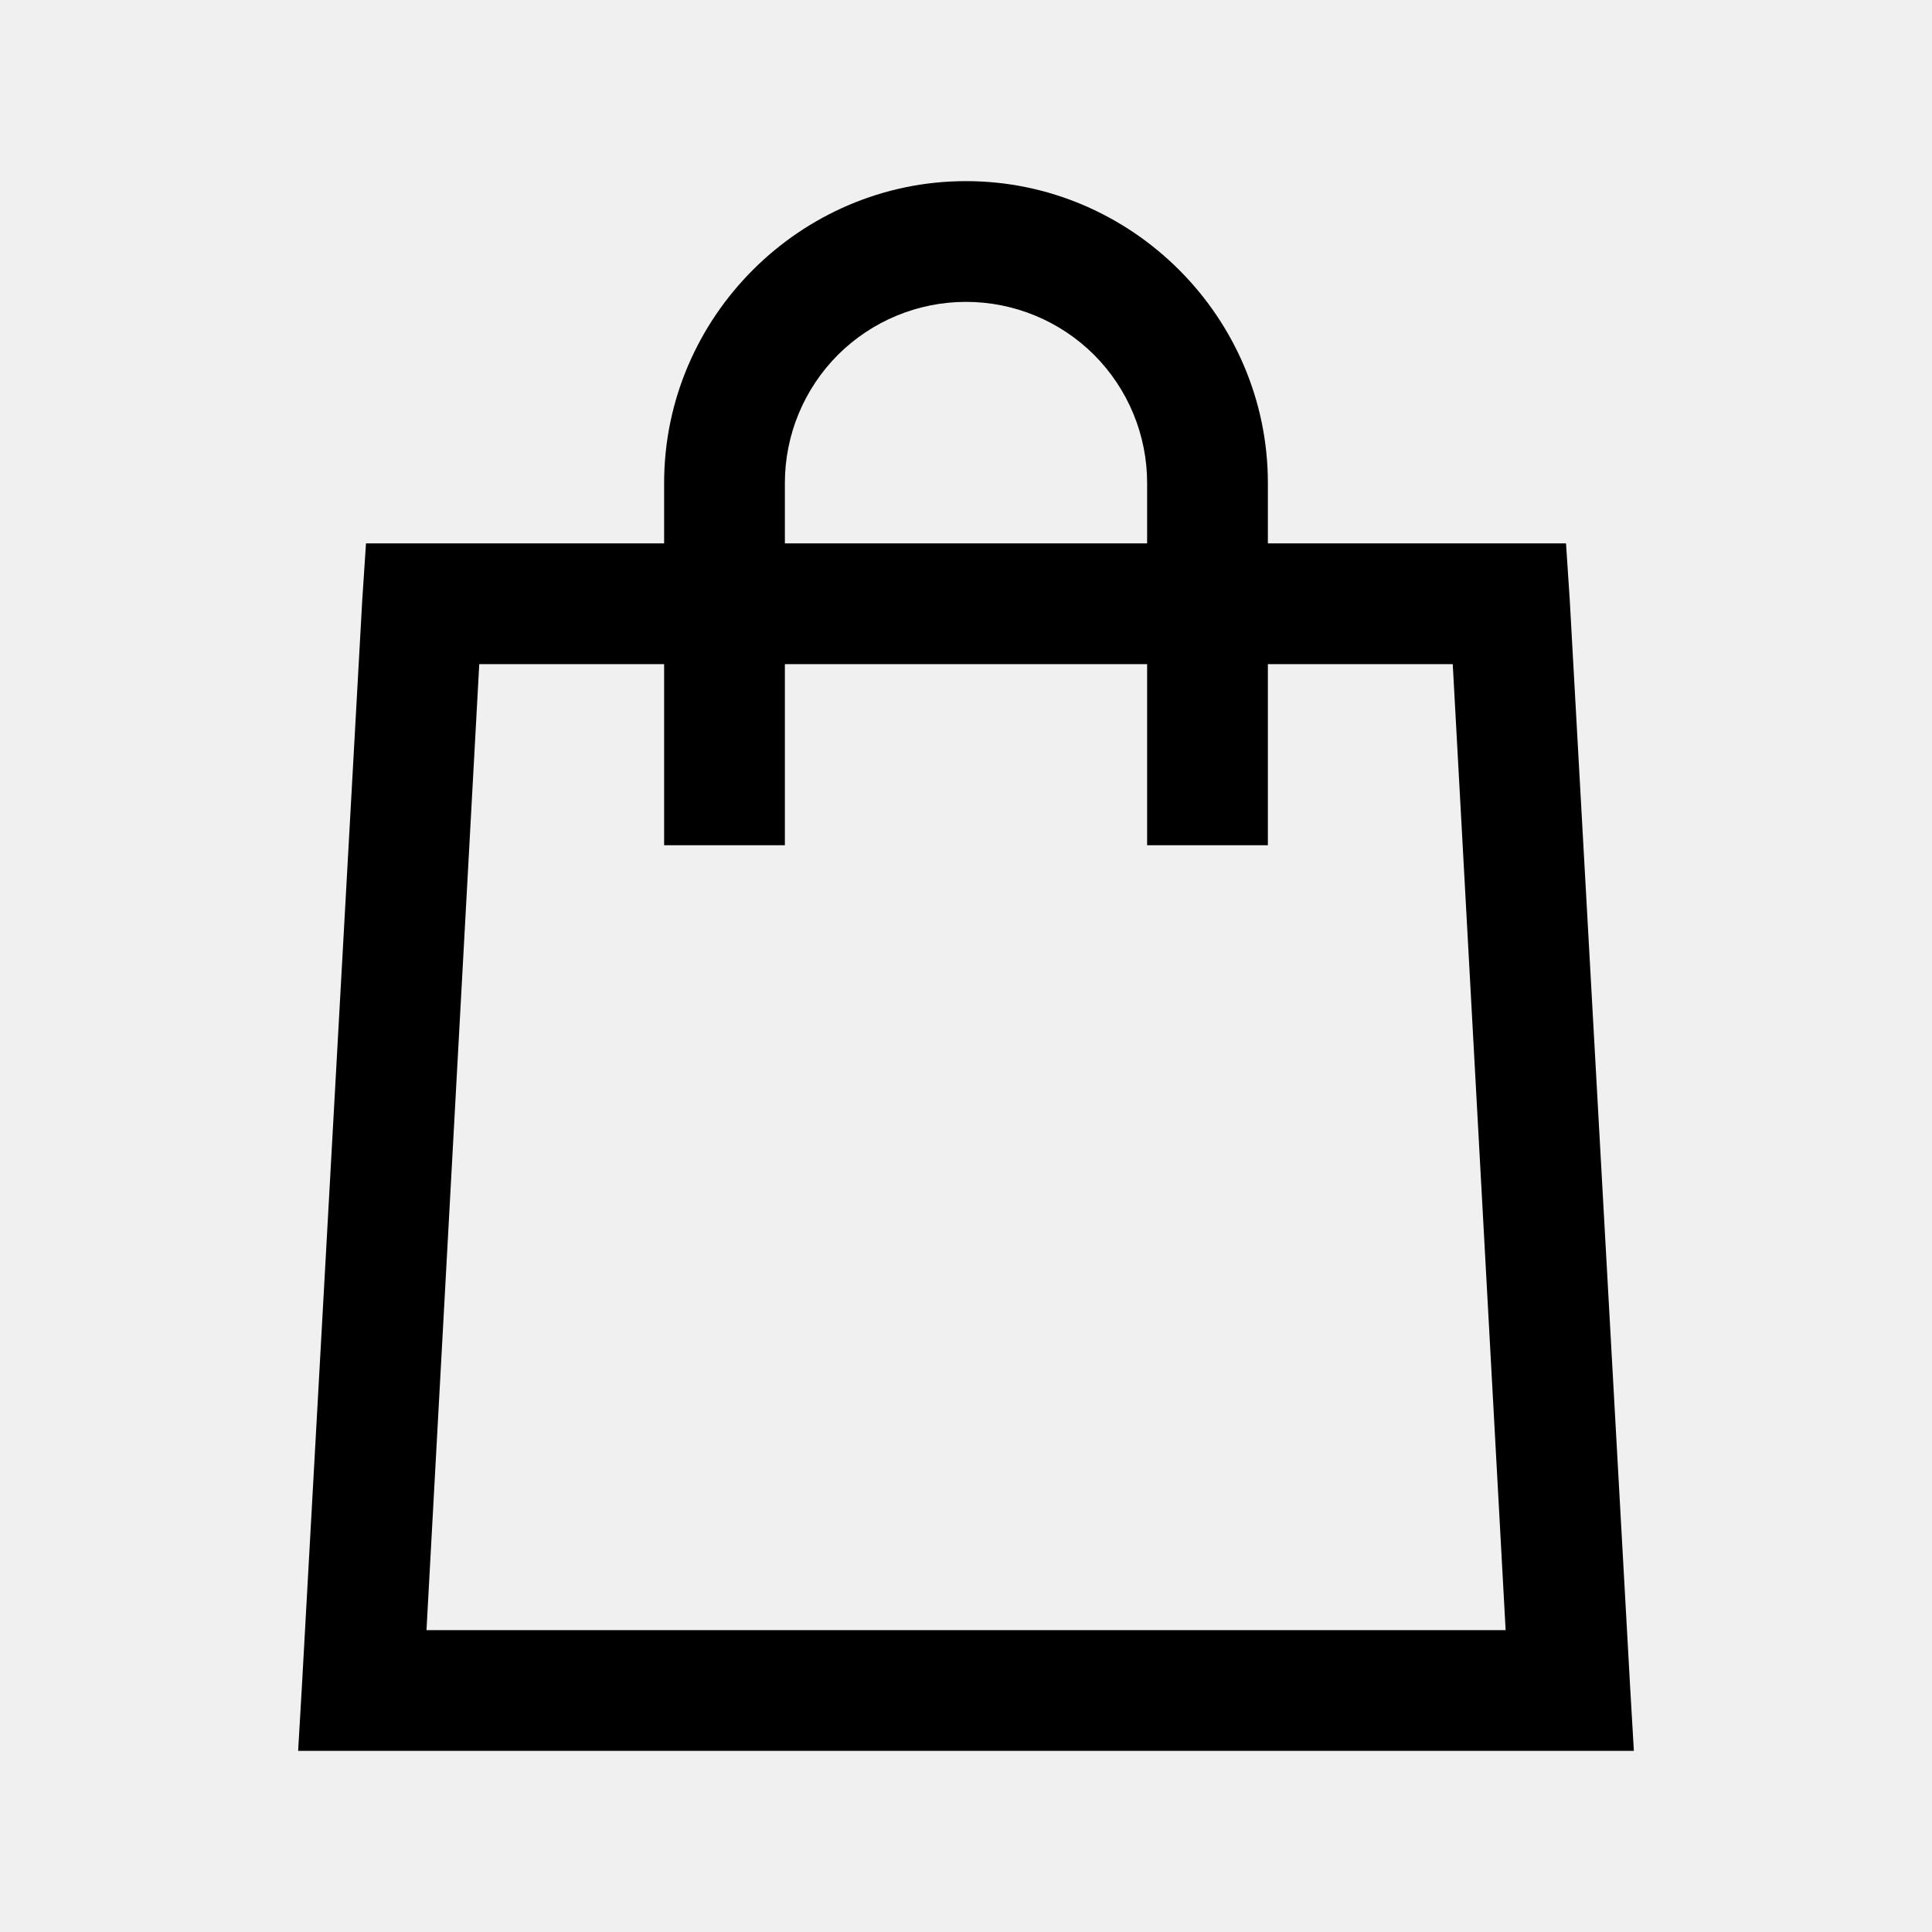
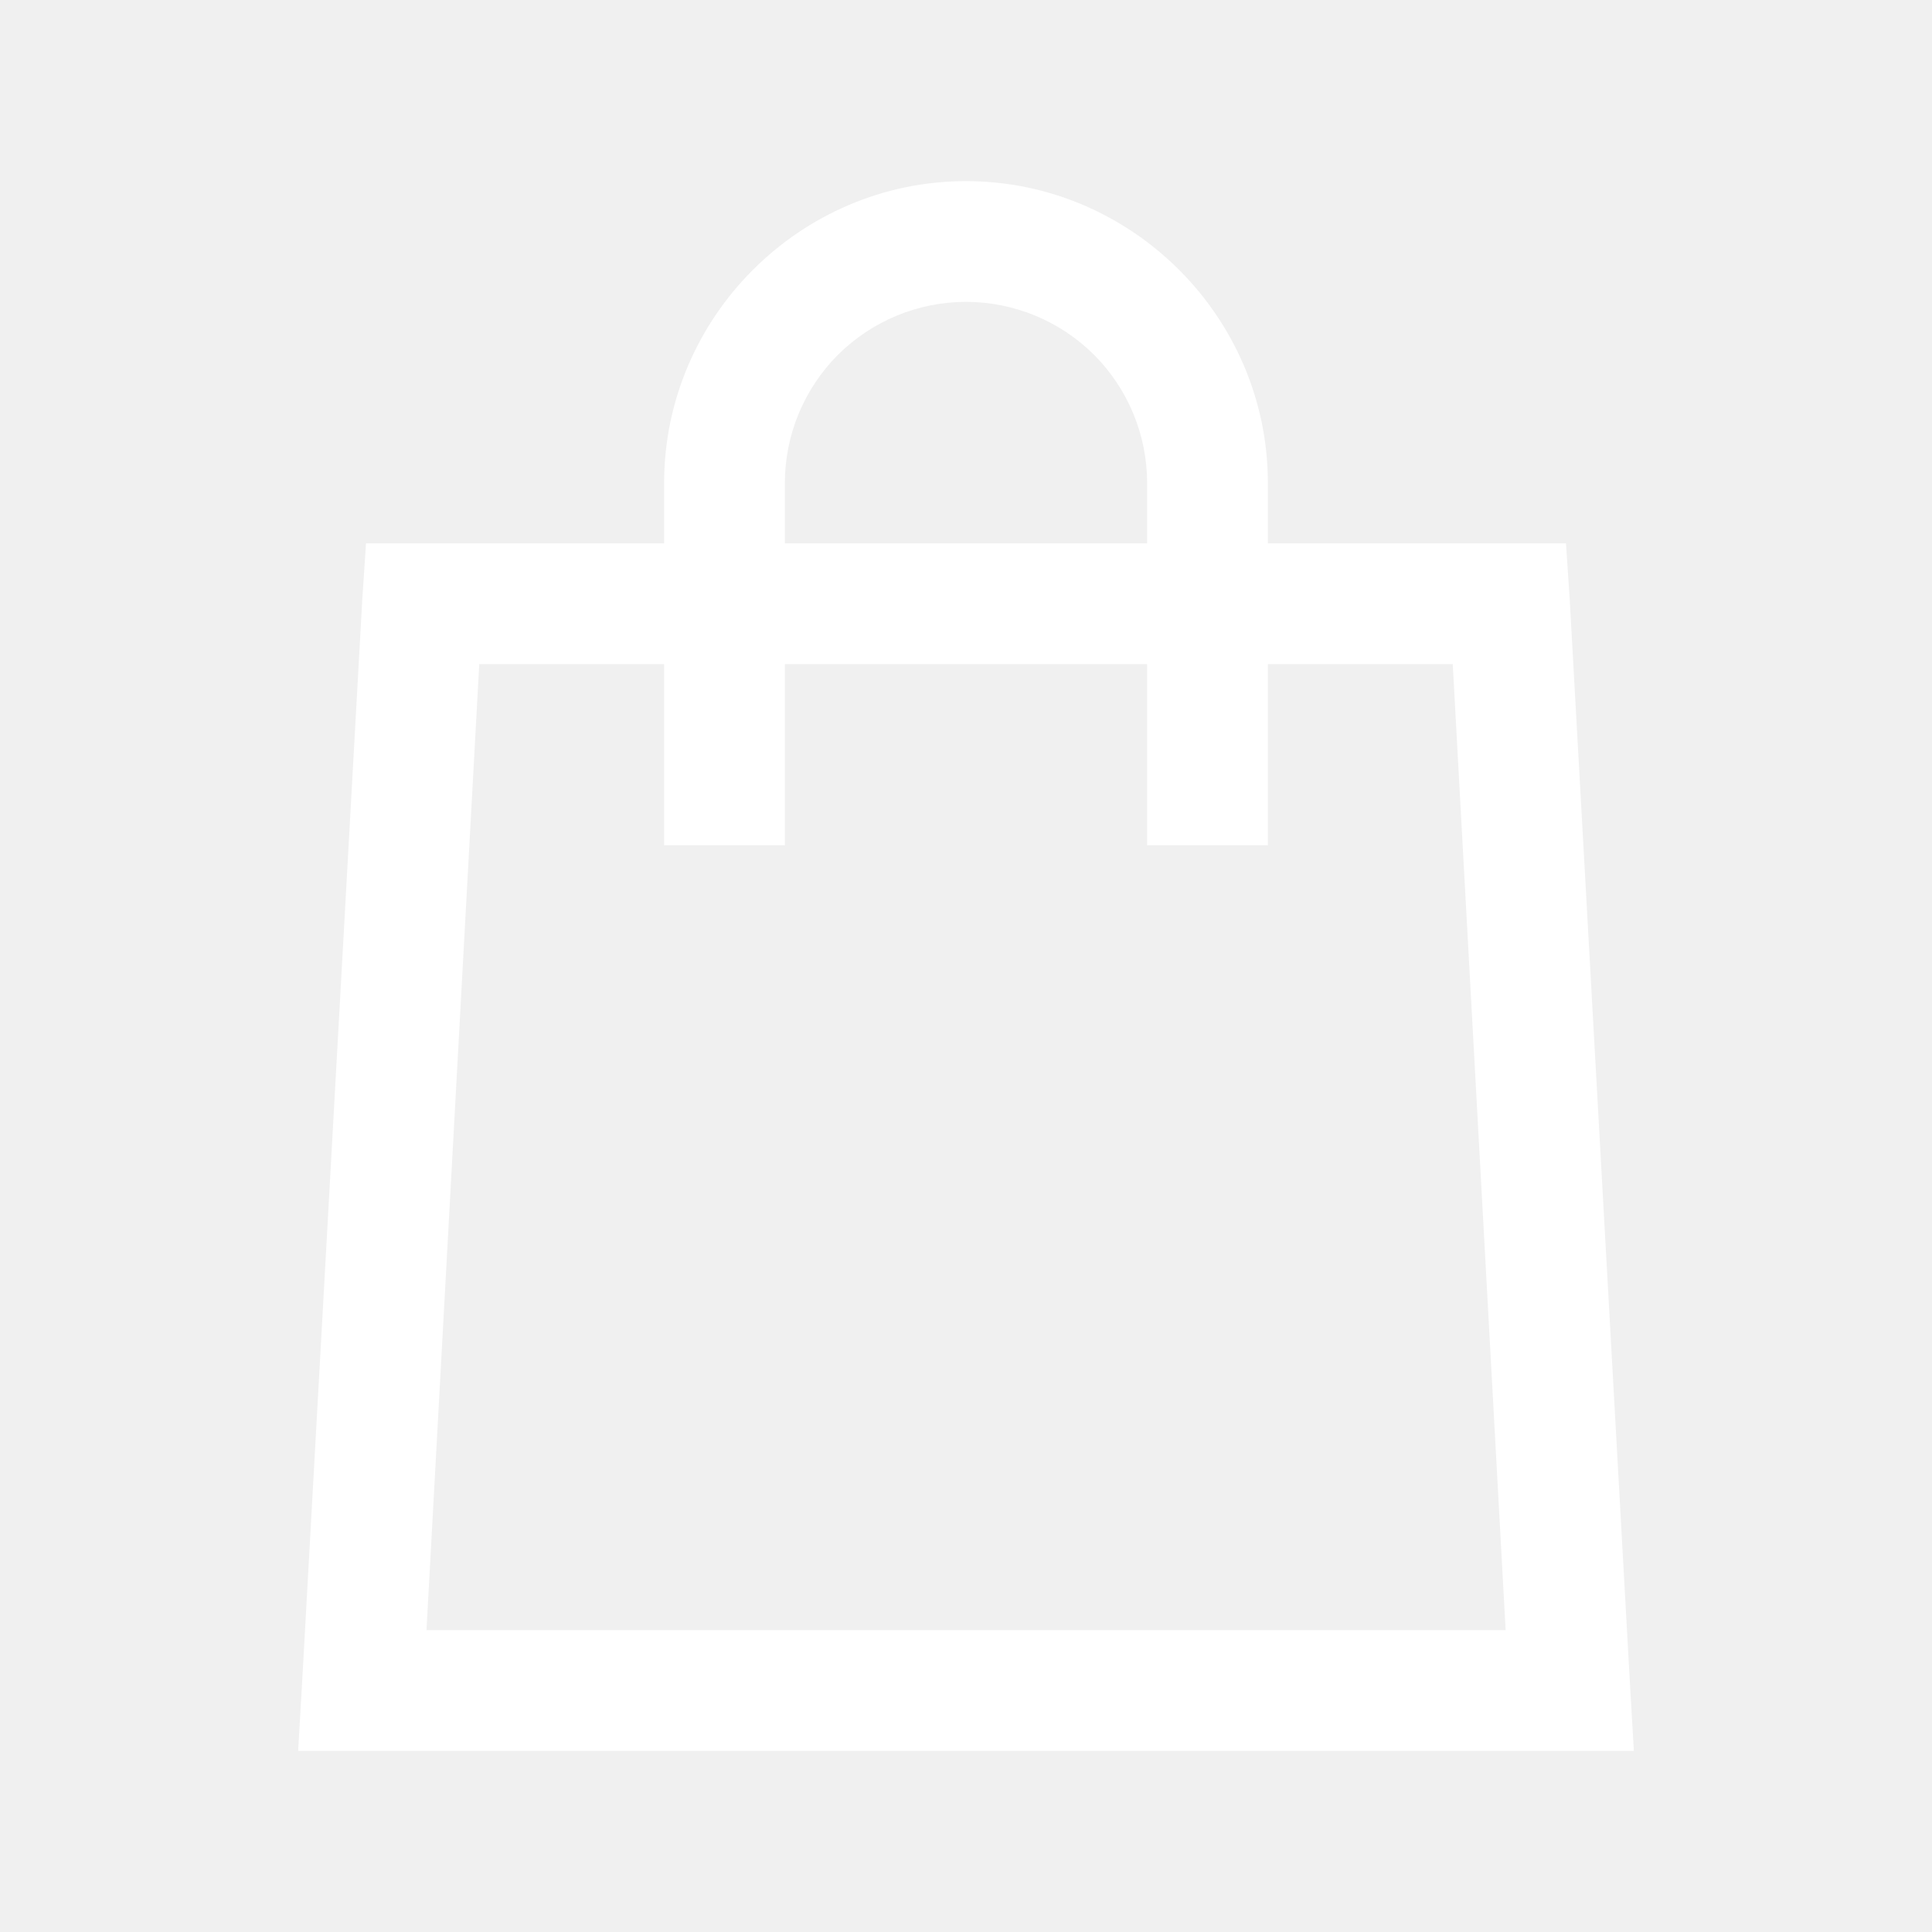
<svg xmlns="http://www.w3.org/2000/svg" width="16" height="16" viewBox="0 0 16 16" fill="none">
-   <path d="M8 1.5C6.627 1.5 5.5 2.627 5.5 4V4.5H3.031L3 4.969L2.5 13.969L2.469 14.5H13.531L13.5 13.969L13 4.968L12.969 4.5H10.5V4C10.5 2.627 9.373 1.5 8 1.5ZM8 2.5C8.398 2.5 8.779 2.658 9.061 2.939C9.342 3.221 9.5 3.602 9.5 4V4.5H6.5V4C6.5 3.602 6.658 3.221 6.939 2.939C7.221 2.658 7.602 2.5 8 2.5V2.5ZM3.969 5.5H5.5V7H6.5V5.5H9.5V7H10.5V5.5H12.031L12.469 13.5H3.532L3.969 5.5Z" fill="black" />
+   <path d="M8 1.5C6.627 1.5 5.5 2.627 5.5 4V4.5H3.031L3 4.969L2.5 13.969L2.469 14.5H13.531L13.5 13.969L13 4.968L12.969 4.5H10.5V4C10.5 2.627 9.373 1.5 8 1.5ZM8 2.5C8.398 2.5 8.779 2.658 9.061 2.939C9.342 3.221 9.5 3.602 9.5 4V4.5H6.5V4C6.5 3.602 6.658 3.221 6.939 2.939C7.221 2.658 7.602 2.5 8 2.5ZM3.969 5.5H5.5V7H6.5V5.5H9.5V7H10.5V5.5H12.031L12.469 13.5H3.532L3.969 5.5Z" fill="white" />
</svg>
